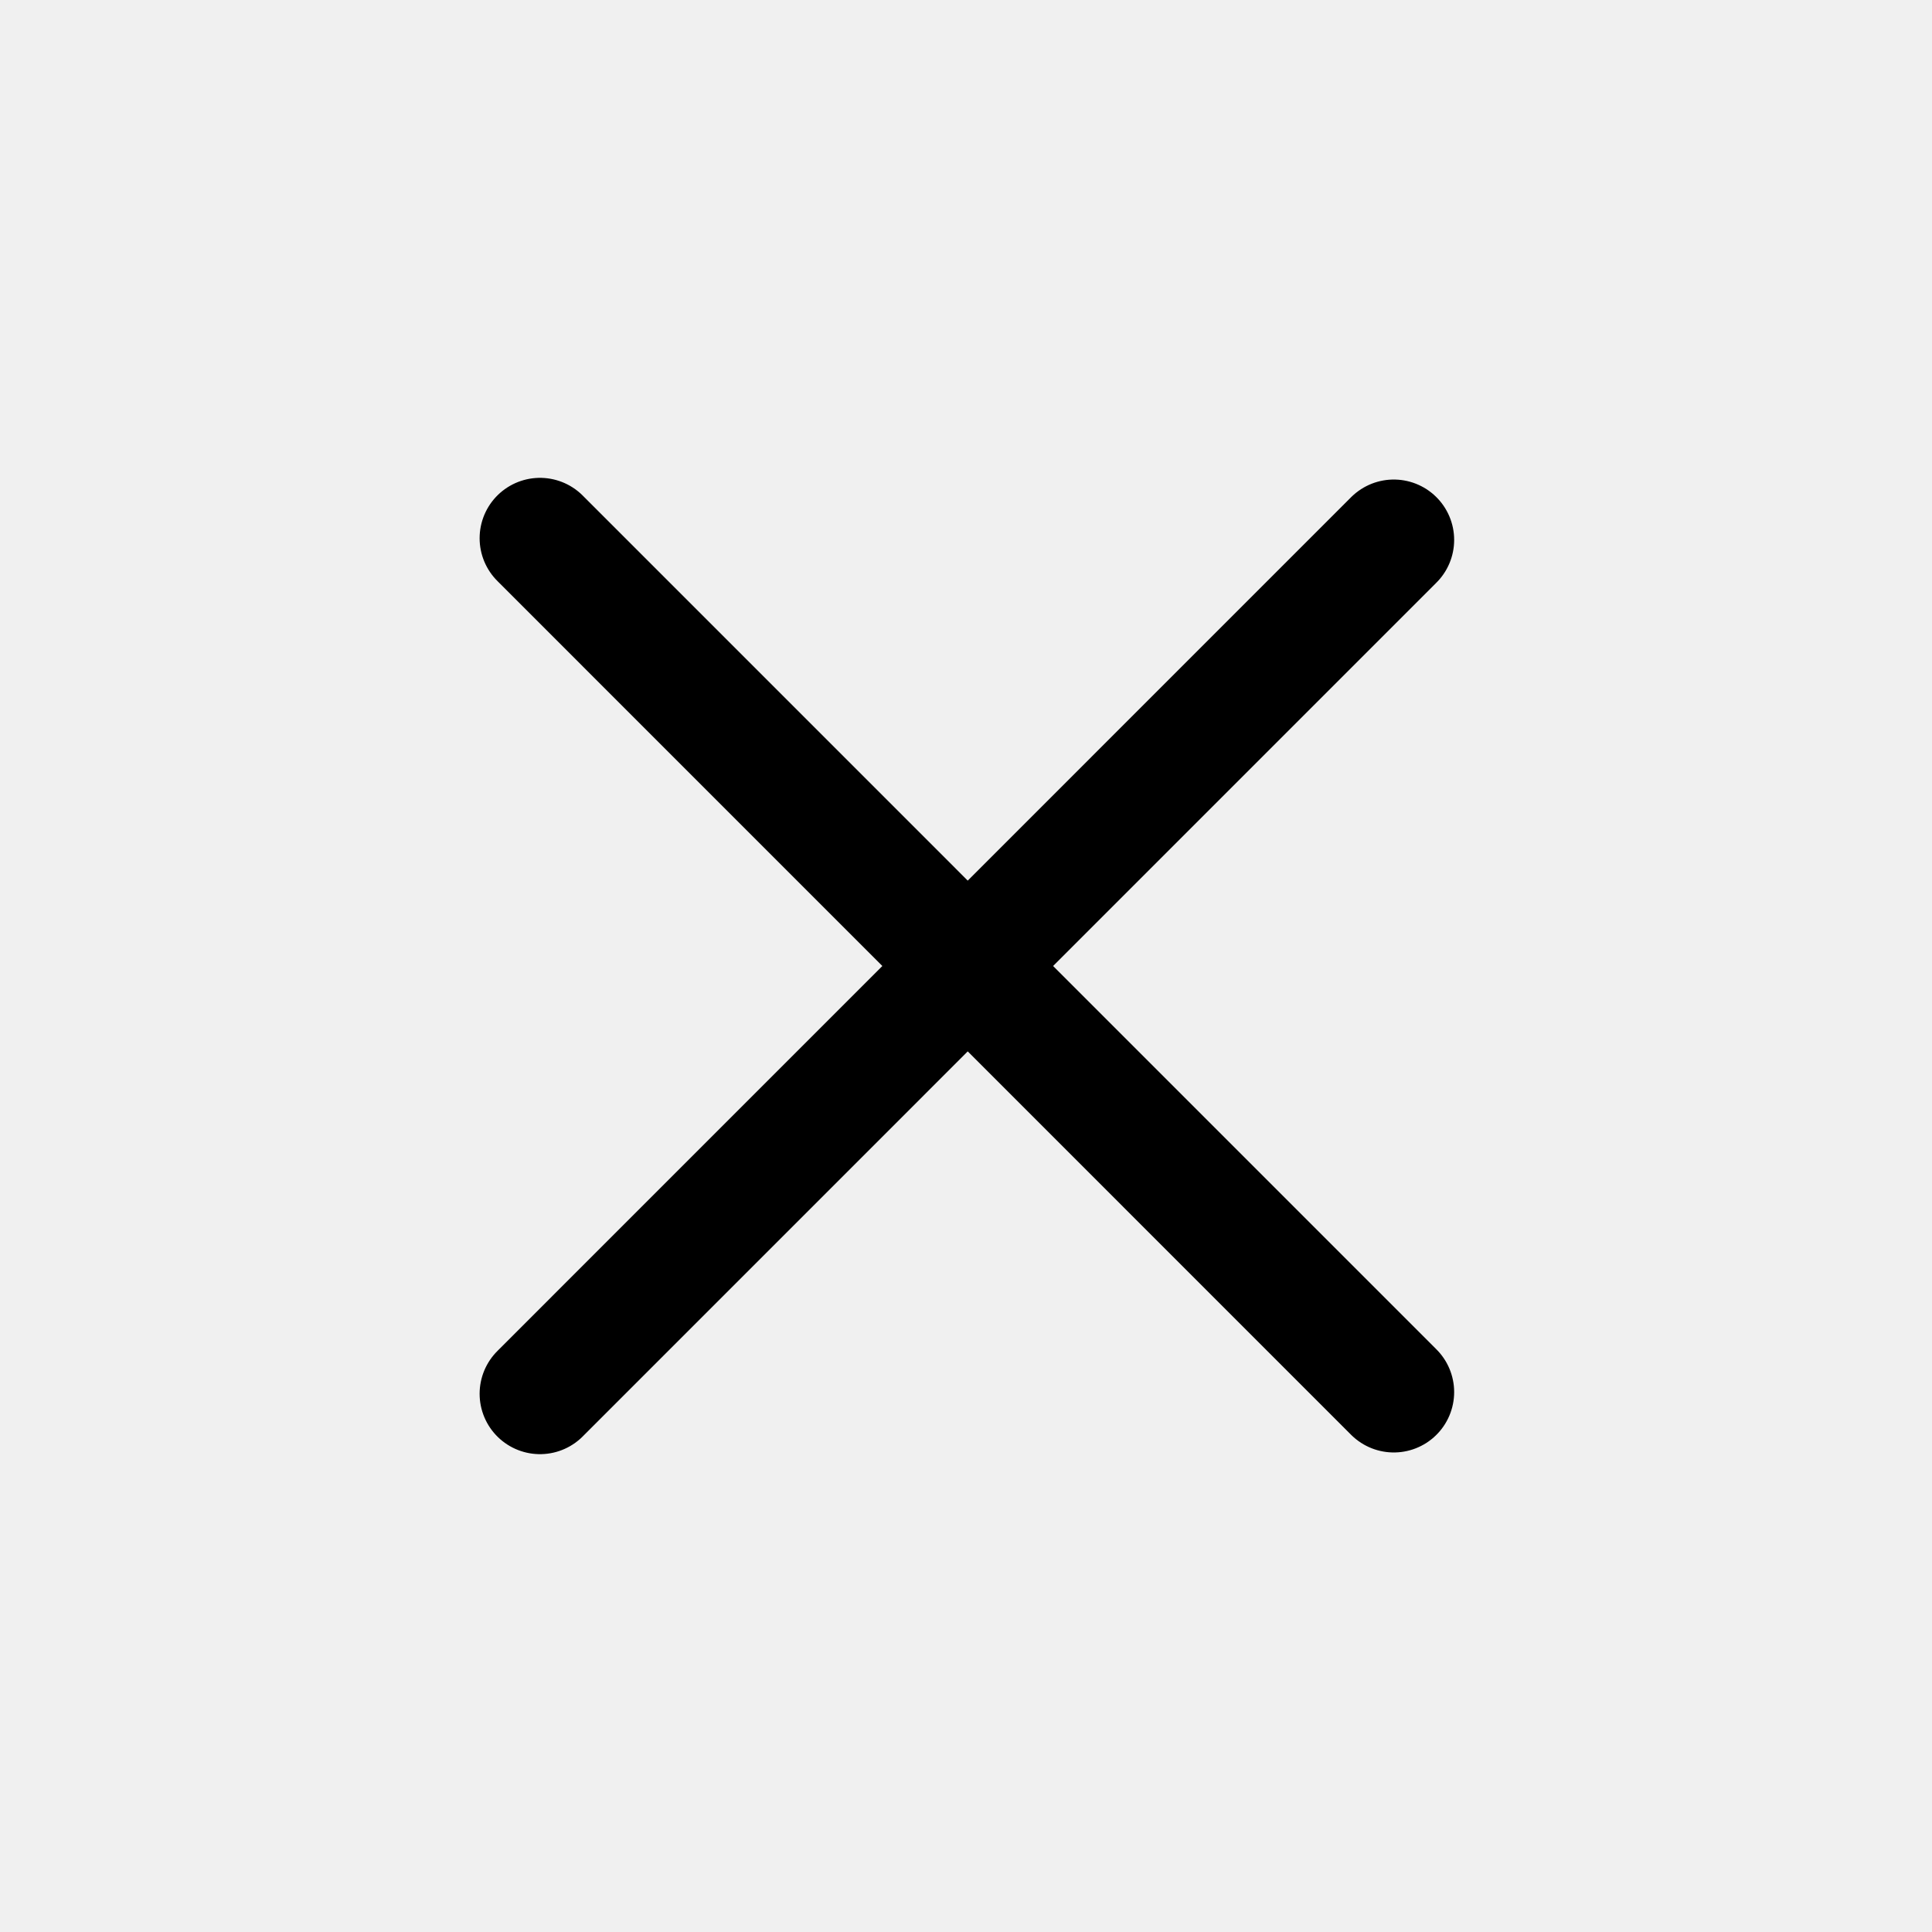
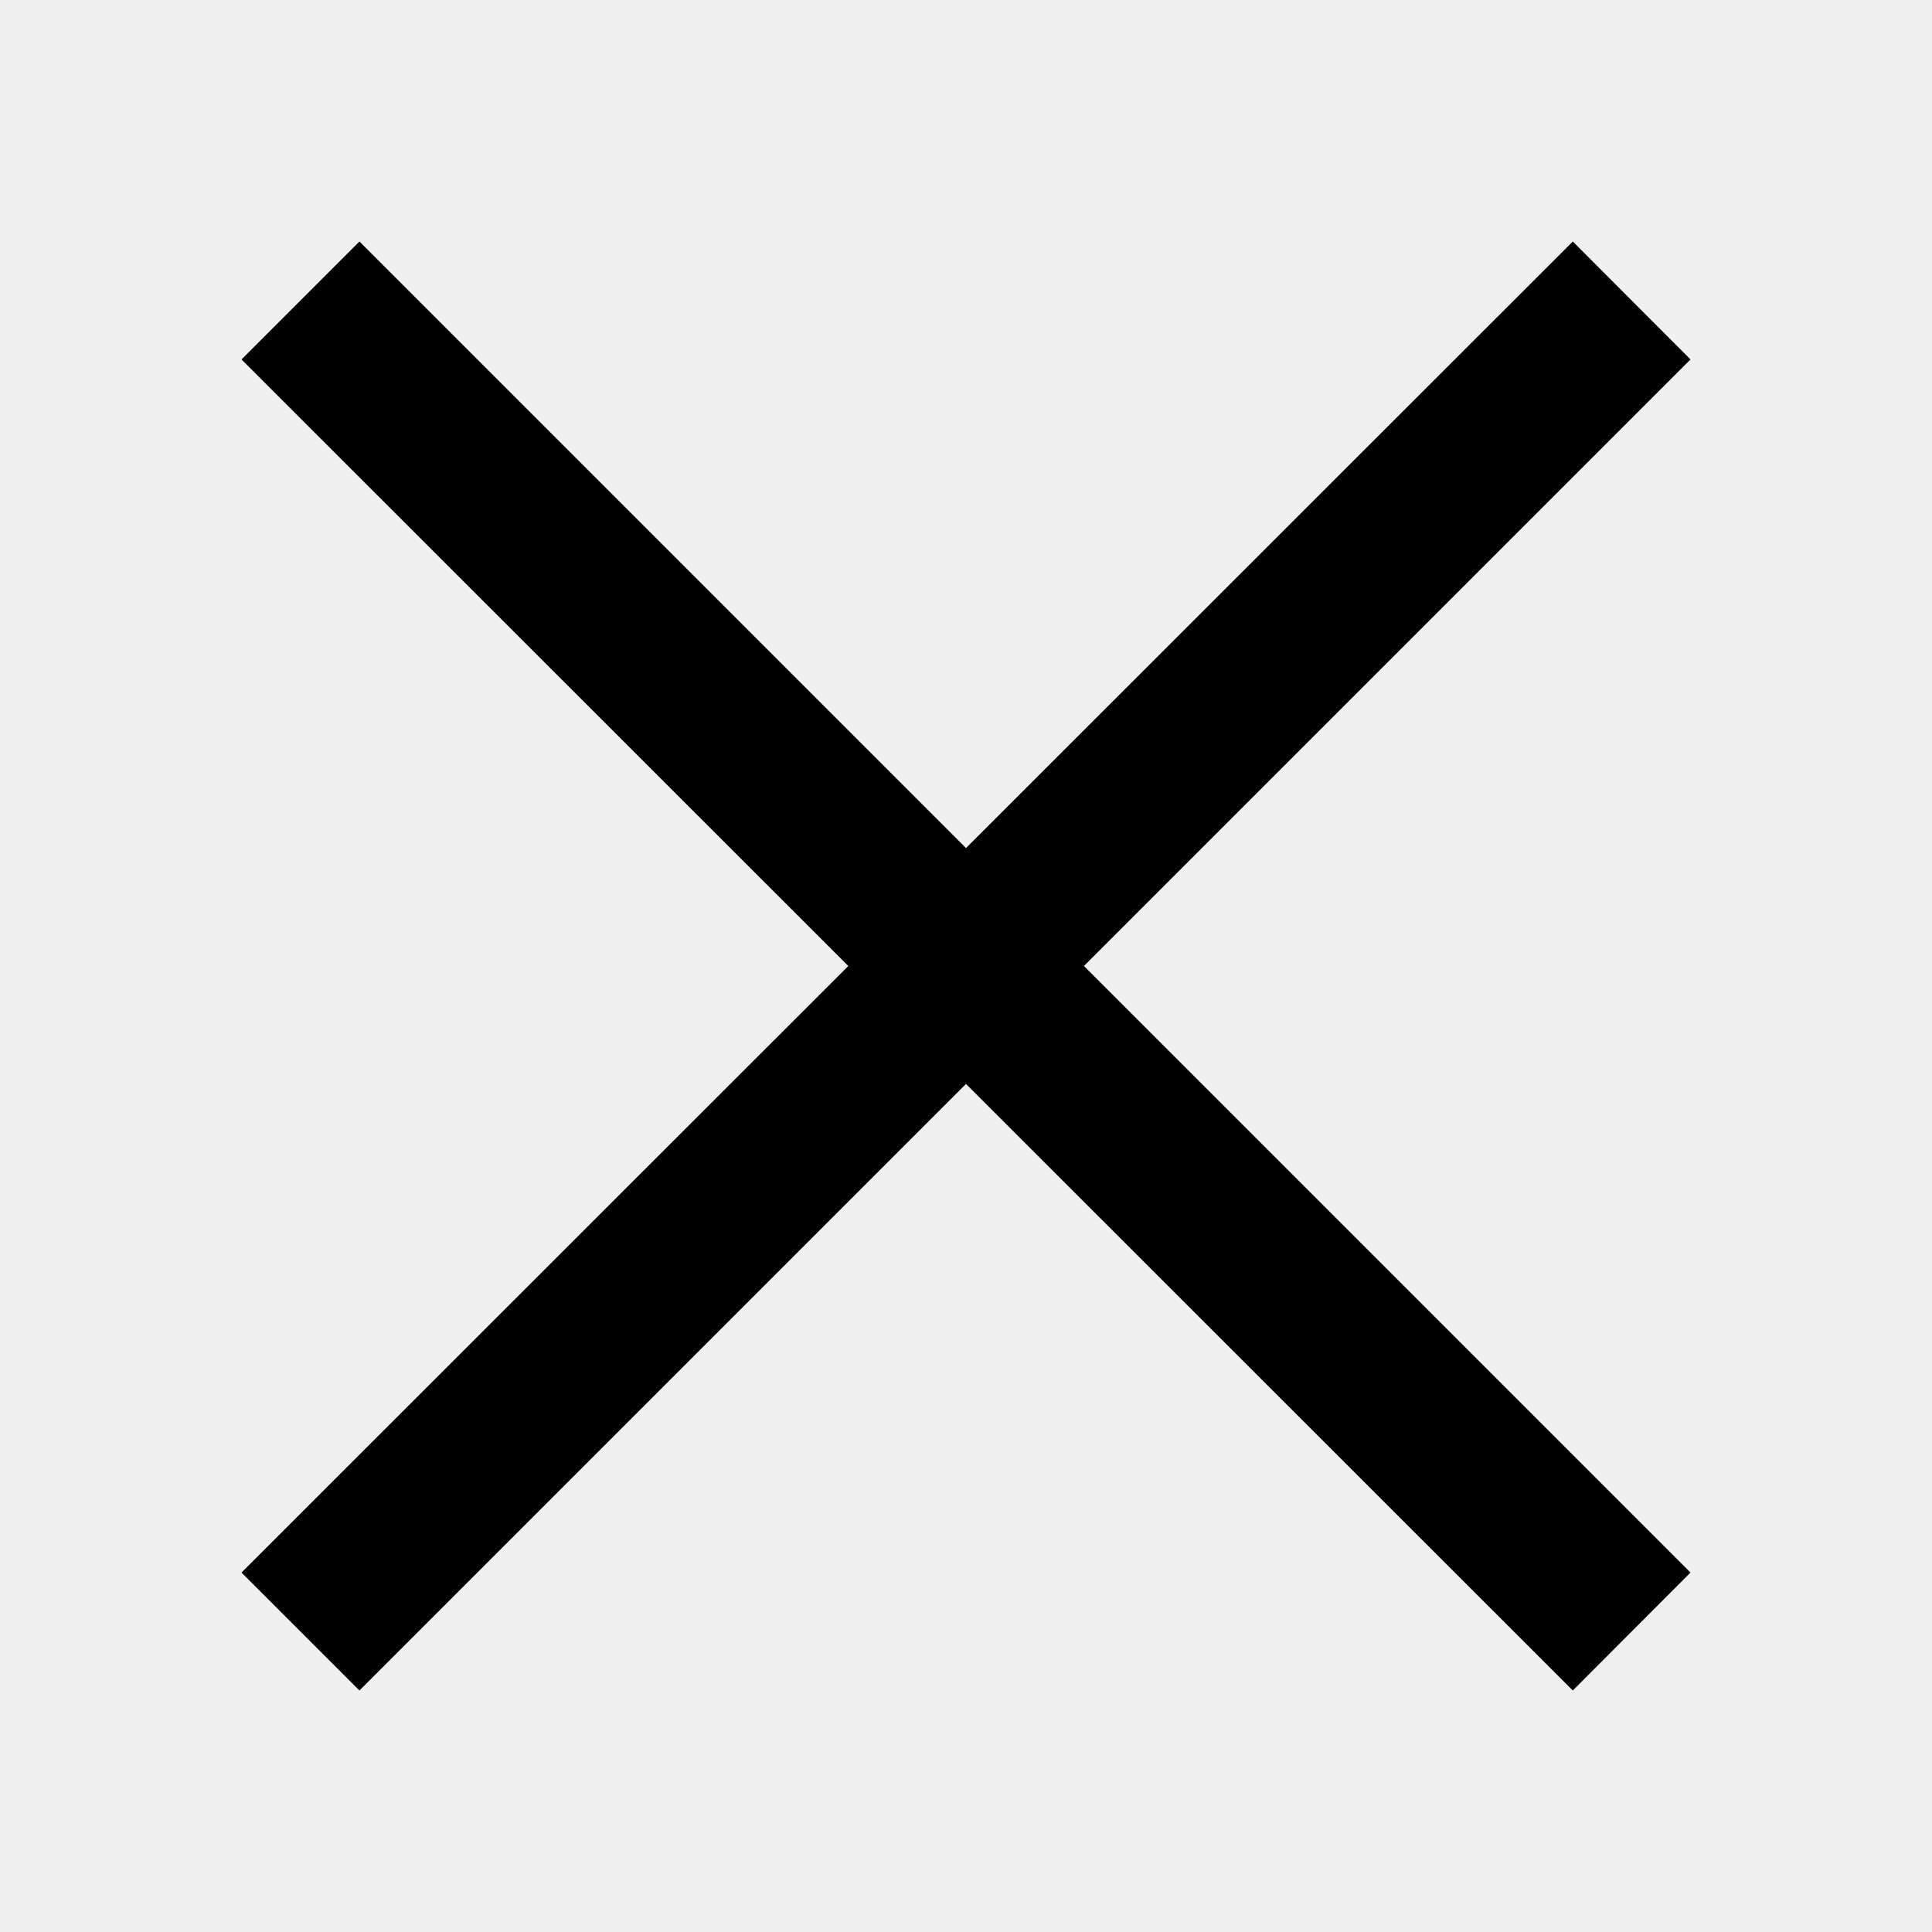
<svg xmlns="http://www.w3.org/2000/svg" width="24" height="24" viewBox="0 0 24 24" fill="none">
-   <path d="M17.314 6.707L6.708 17.314M17.314 17.293L6.708 6.686" stroke="currentColor" stroke-width="1.5" stroke-linecap="round" stroke-linejoin="round" />
+   <mask id="mask0_90_2478" style="mask-type:alpha" maskUnits="userSpaceOnUse" x="3" y="3" width="18" height="18">
+     <path d="M21 4.465L19.538 3L12 10.535L4.465 3L3 4.465L10.538 12L3 19.535L4.465 21L12 13.465L19.538 21L21 19.535L13.465 12L21 4.465Z" fill="white" />
+   </mask>
+   <g mask="url(#mask0_90_2478)">
+     <path d="M21 4.465L19.538 3L12 10.535L4.465 3L3 4.465L10.538 12L3 19.535L4.465 21L12 13.465L19.538 21L21 19.535L13.465 12L21 4.465Z" fill="black" />
+     <path d="M24 0H0V24H24V0Z" fill="currentColor" />
+   </g>
</svg>
